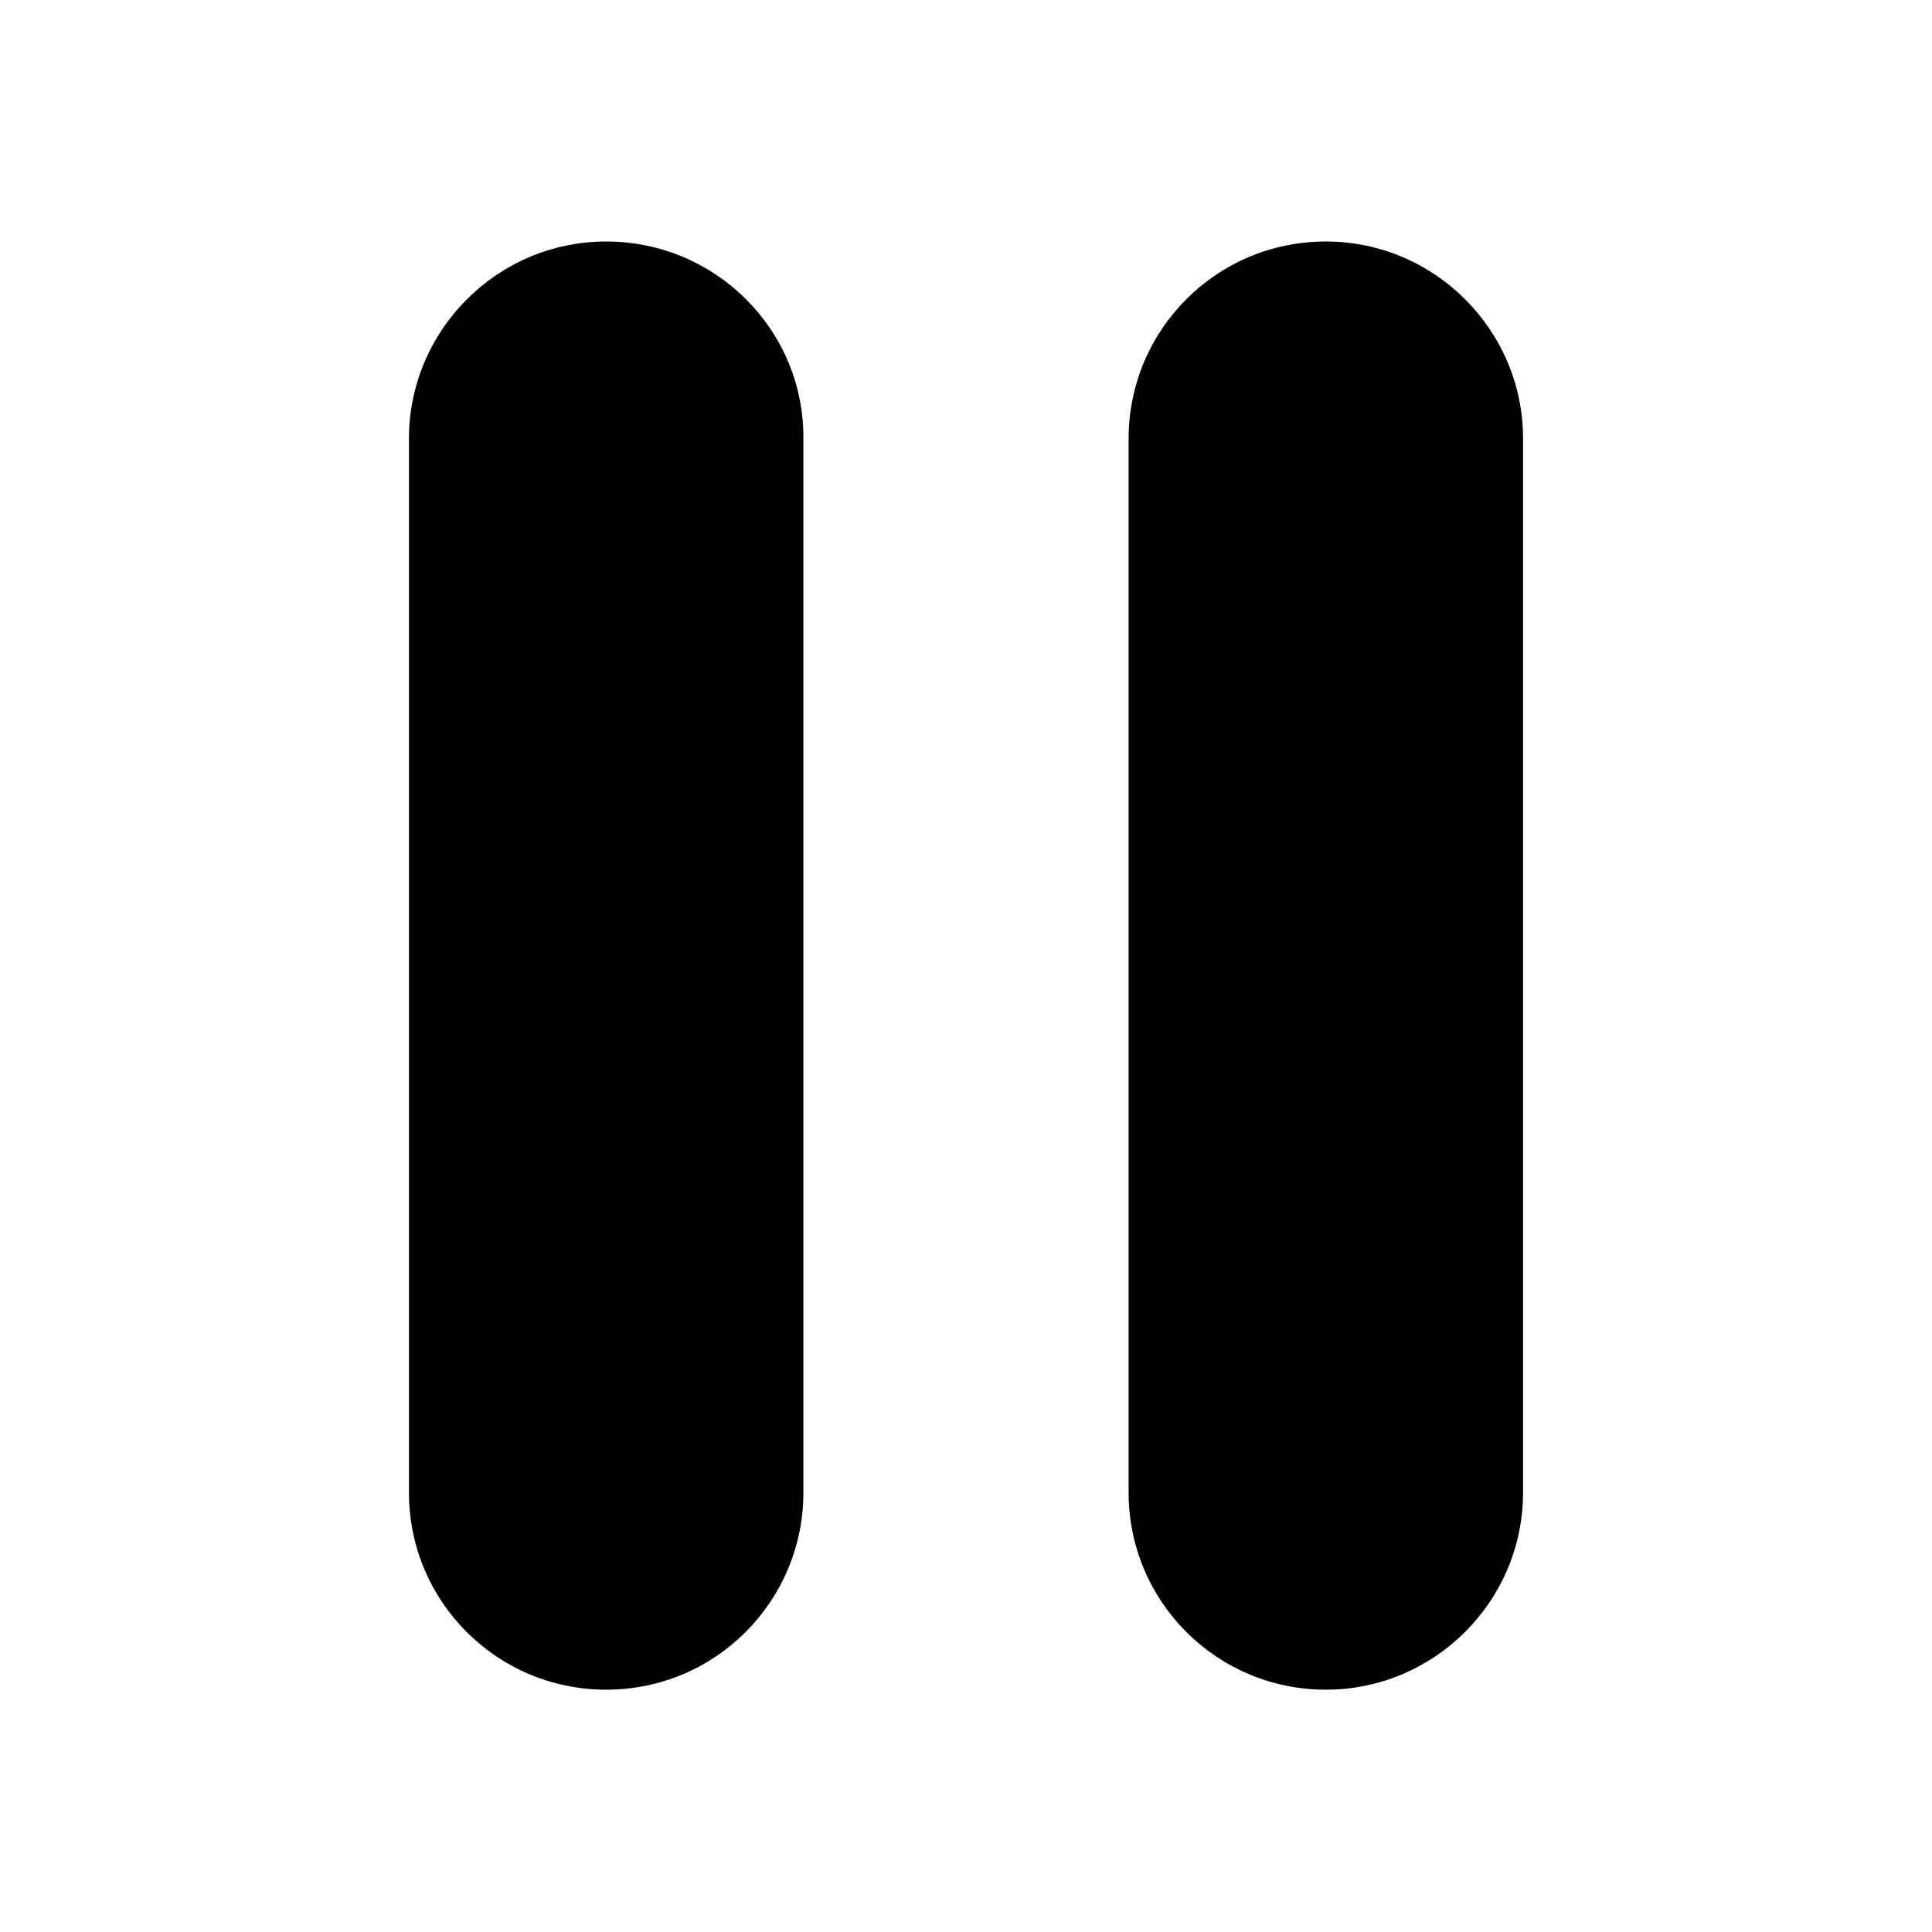
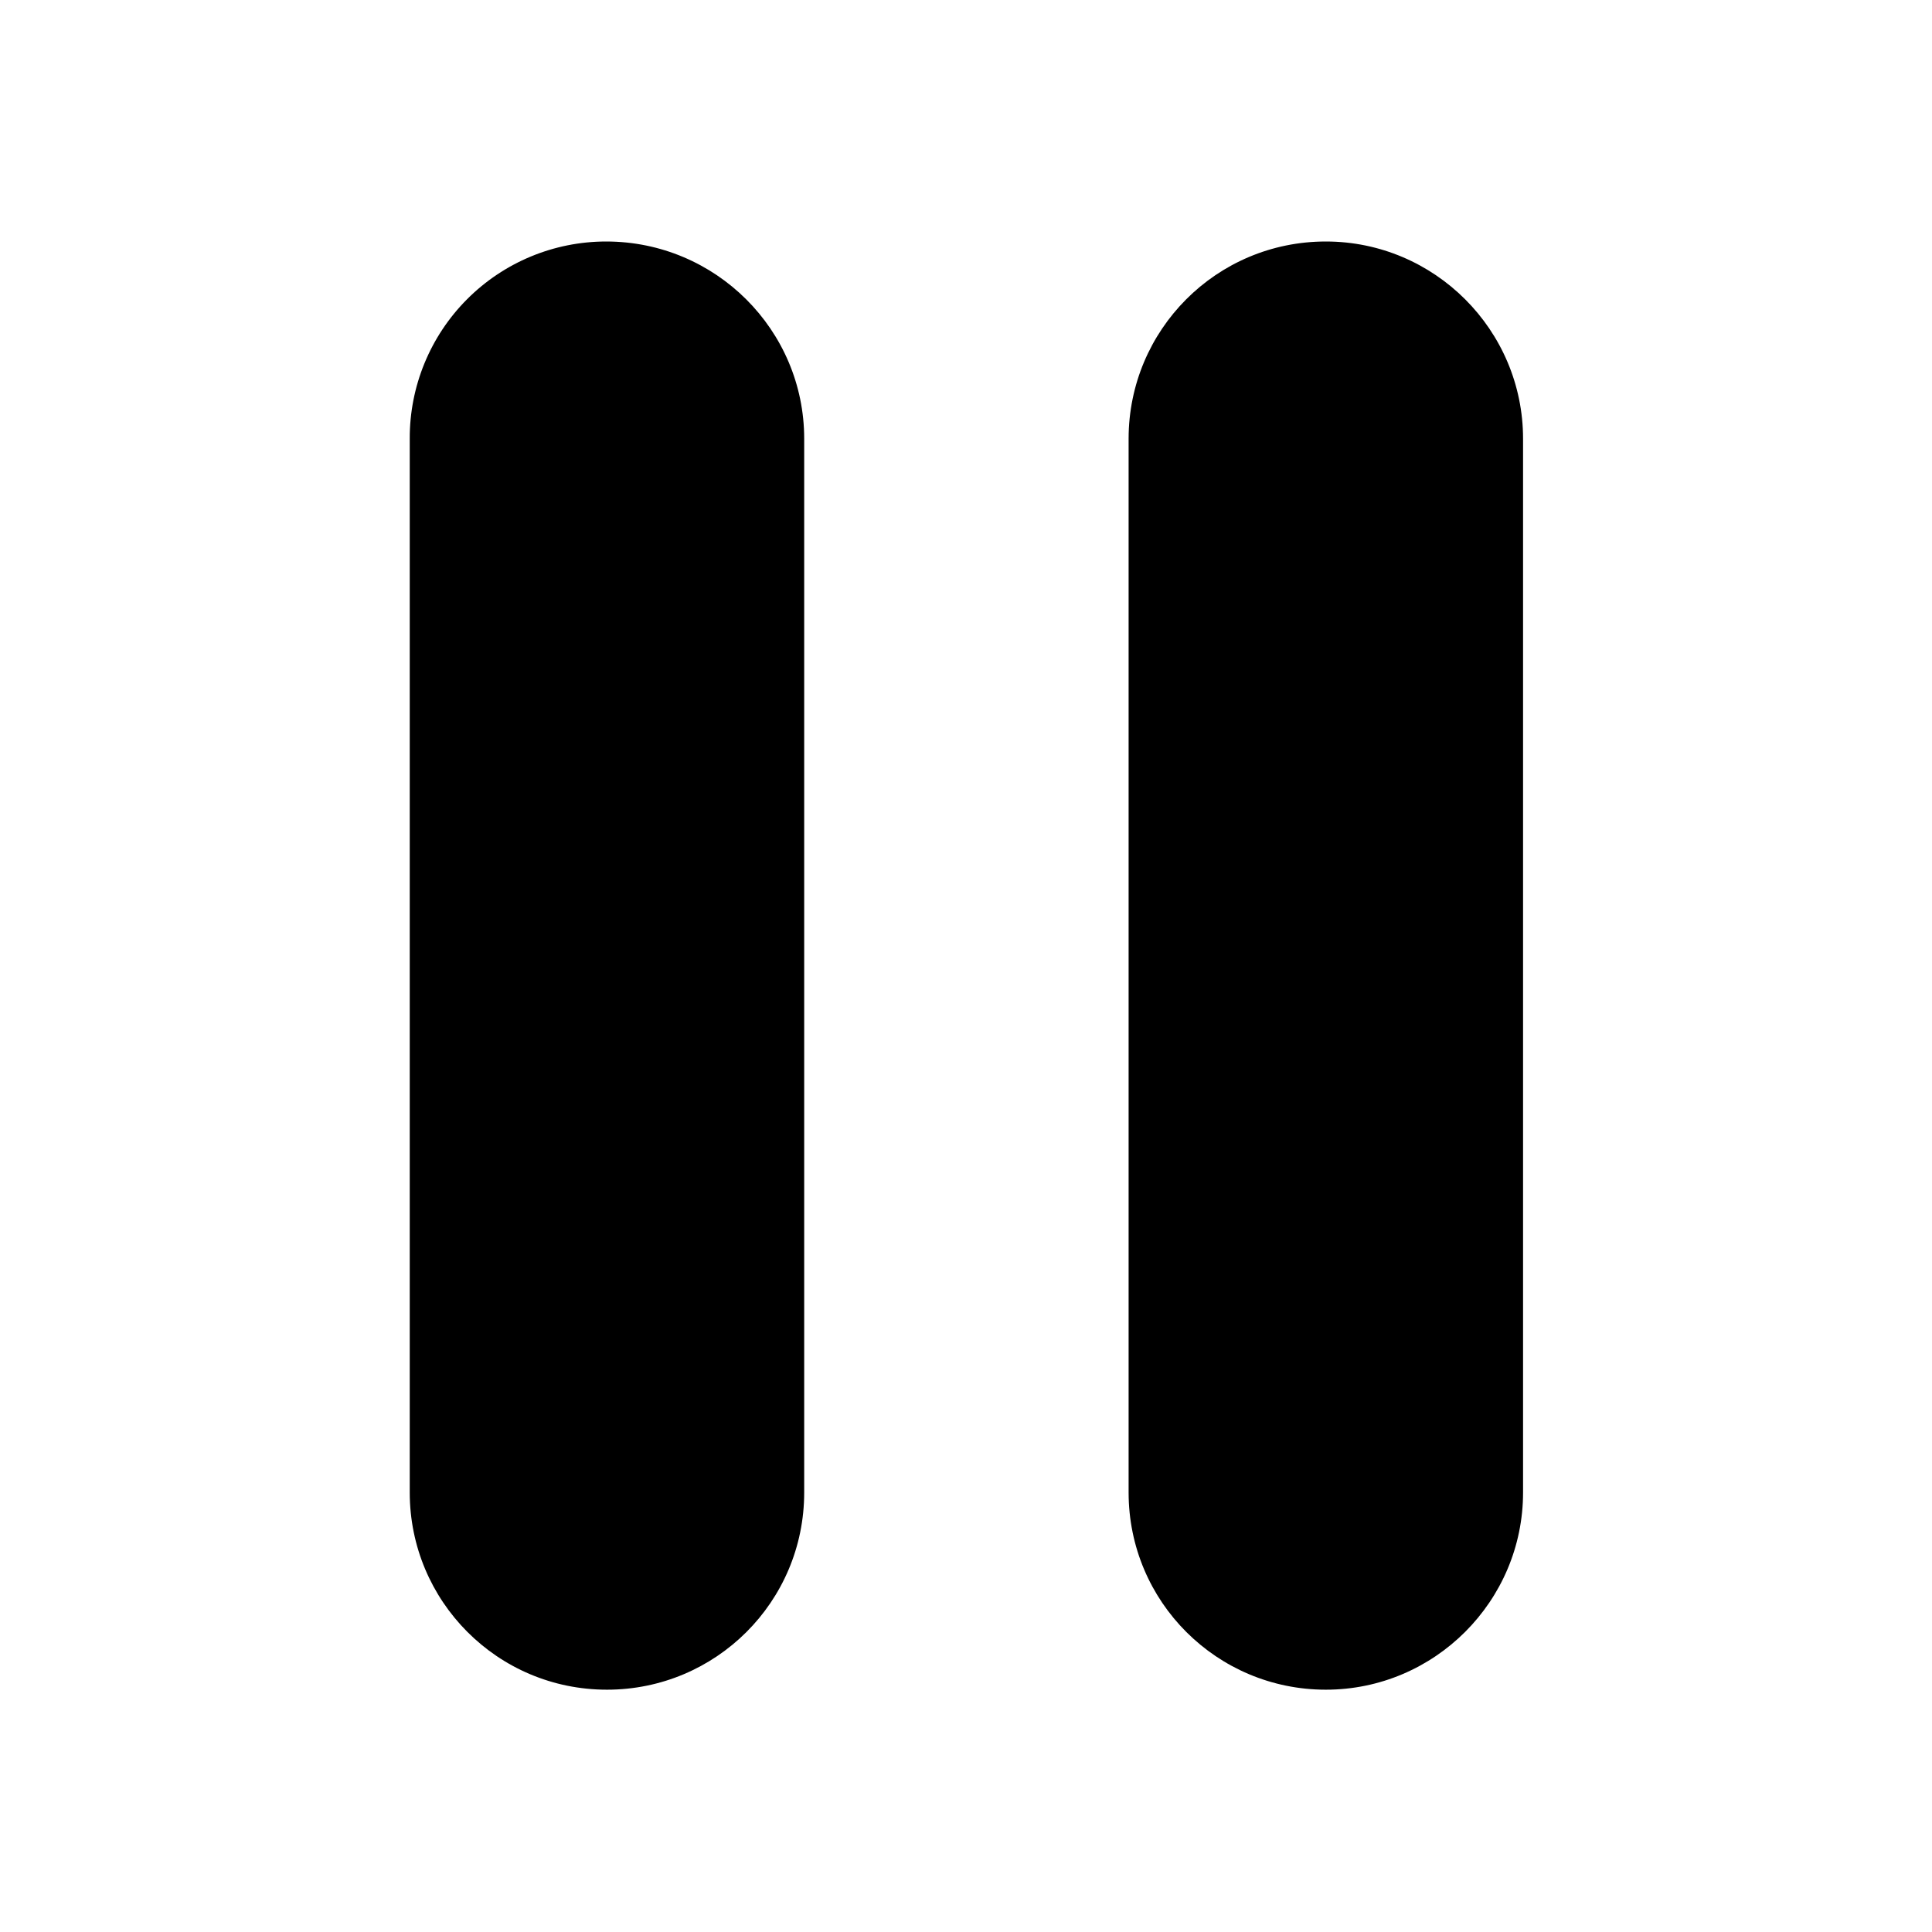
<svg xmlns="http://www.w3.org/2000/svg" width="24" height="24" viewBox="0 0 24 24" fill="currentColor">
-   <path fill-rule="evenodd" clip-rule="evenodd" d="M5.08 5.45C5.08 4.1 6.18 3 7.53 3c1.36 0 2.46 1.1 2.45 2.45v13.09c0 1.35-1.09 2.45-2.45 2.45-1.35 0-2.45-1.09-2.45-2.45V5.45zm8.94 0C14.02 4.1 15.11 3 16.47 3c1.35 0 2.45 1.1 2.45 2.45v13.09c0 1.35-1.1 2.45-2.45 2.45s-2.45-1.09-2.45-2.45V5.45z" />
+   <path fill-rule="evenodd" clip-rule="evenodd" d="M9.99 5.45v13.09c0 1.36-1.1 2.45-2.45 2.45-1.36 0-2.45-1.1-2.45-2.45V5.45A2.44 2.44 0 017.53 3c1.36 0 2.46 1.1 2.46 2.45zM16.47 3c-1.36 0-2.45 1.1-2.45 2.45v13.09c0 1.36 1.1 2.45 2.45 2.45s2.45-1.1 2.45-2.45V5.45c0-1.35-1.1-2.45-2.45-2.45z" />
</svg>
